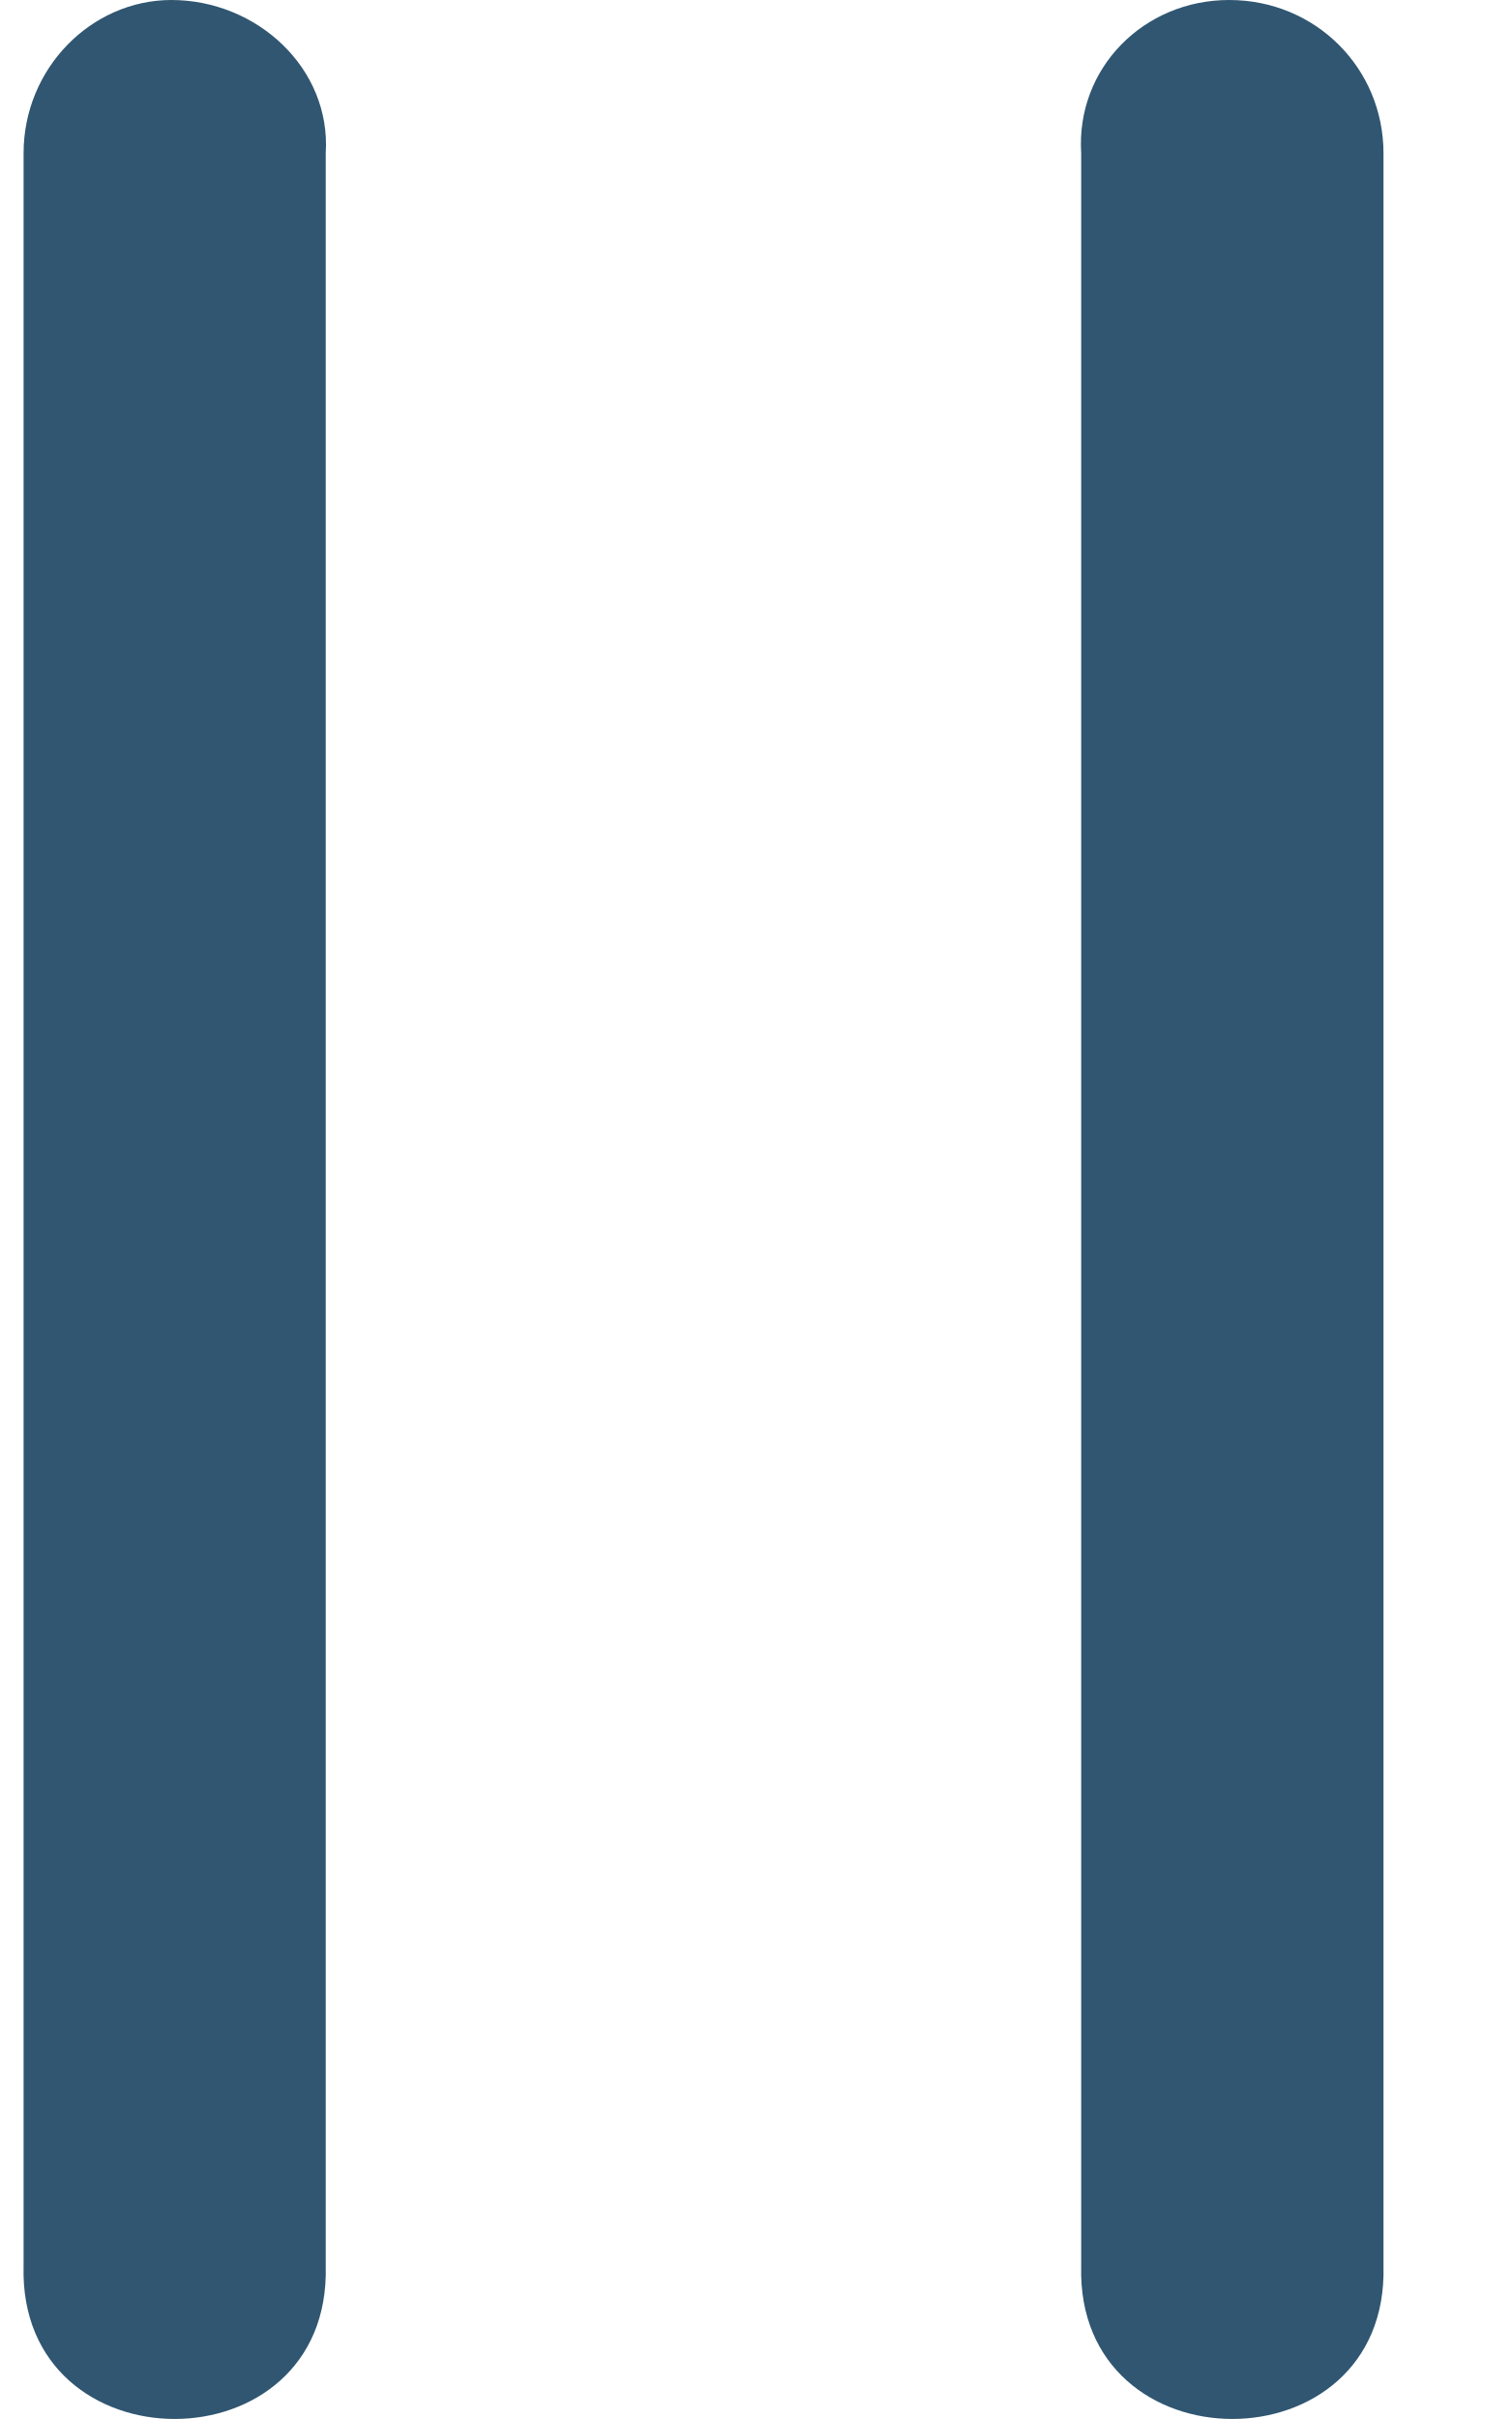
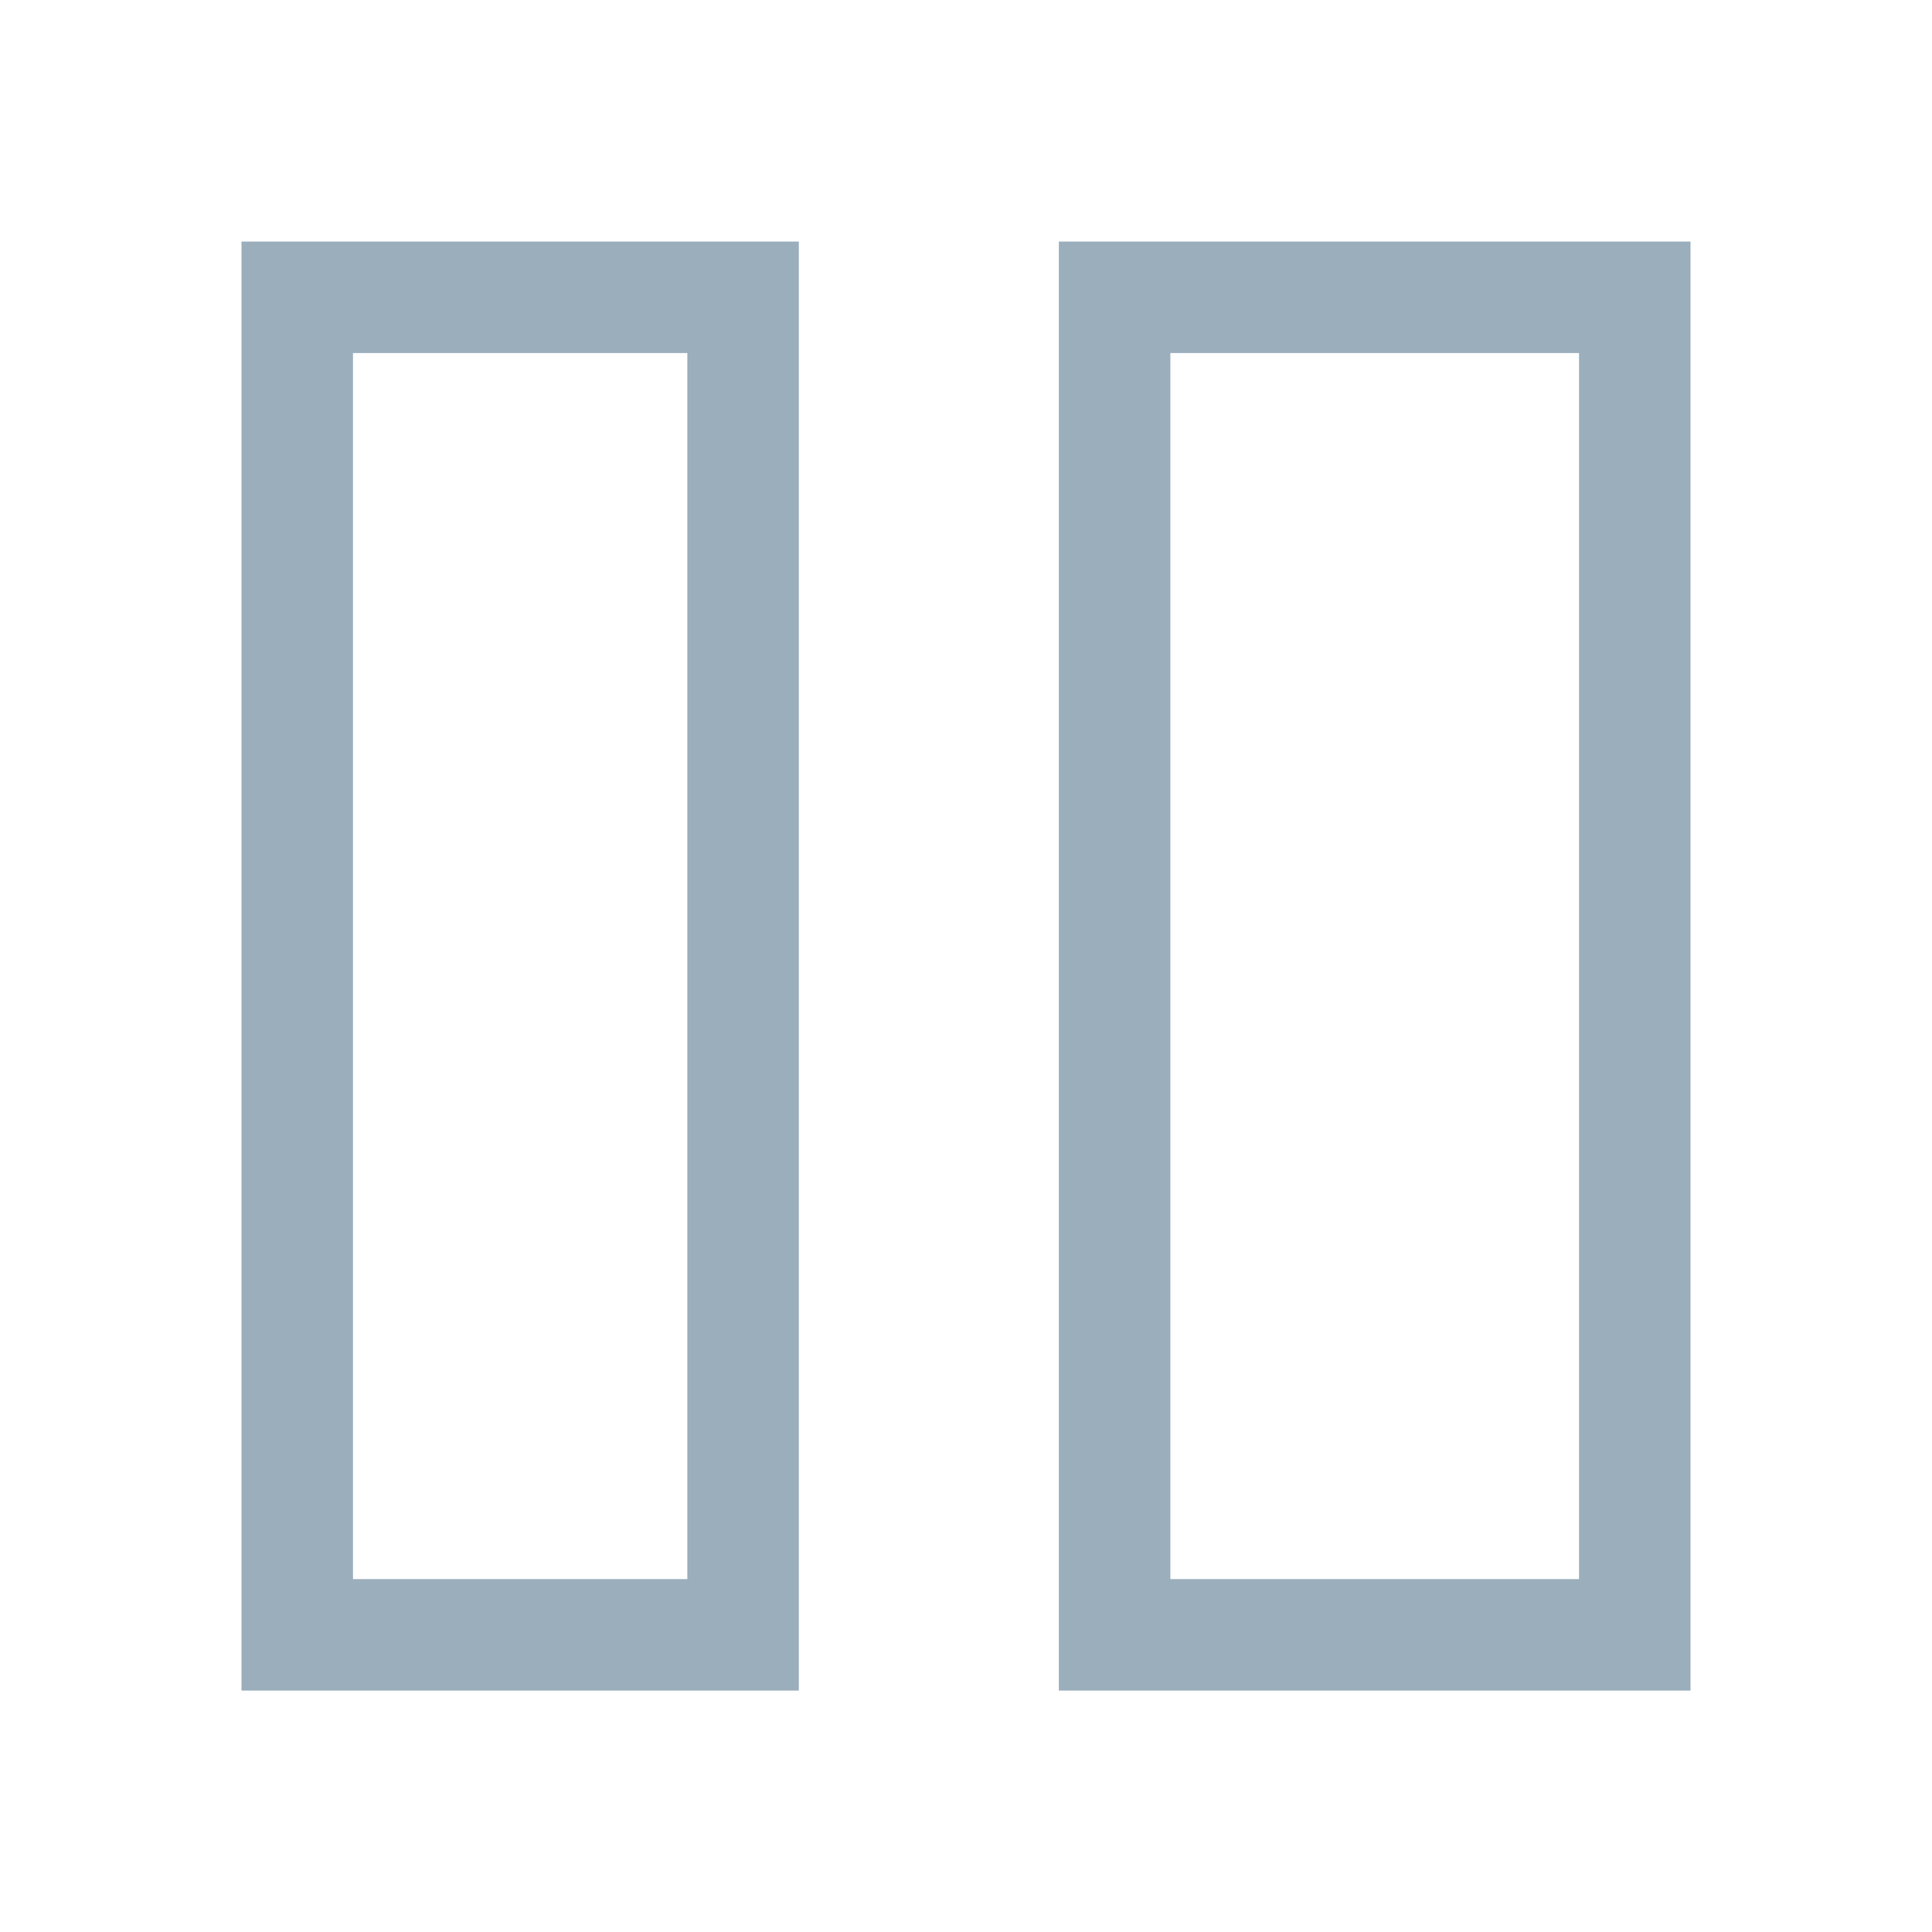
- <svg xmlns="http://www.w3.org/2000/svg" width="10" height="16" viewBox="0 0 10 16" fill="none">
-   <path d="M8.132 0C7.567 0 7.118 0.45 7.153 1.014V14.988C7.118 16.337 9.188 16.337 9.153 14.988V1.014C9.153 0.45 8.703 0 8.132 0Z" fill="#305671" />
-   <path d="M1.134 0C0.606 0 0.156 0.45 0.156 1.014V14.988C0.12 16.337 2.191 16.337 2.155 14.988V1.014C2.191 0.45 1.698 0 1.134 0Z" fill="#305671" />
+ <svg xmlns="http://www.w3.org/2000/svg" width="26" height="26" viewBox="0 0 26 26">
+   <g id="_103457_pause_controls_icon" data-name="103457_pause_controls_icon" transform="translate(0 0.392)">
+     <g id="background" transform="translate(0 -0.114)">
+       <rect id="Rectangle_546" data-name="Rectangle 546" width="26" height="26" transform="translate(0 -0.277)" fill="none" />
+     </g>
+     <g id="pause" transform="translate(4.137 4.023)">
+       <g id="Group_942" data-name="Group 942" transform="translate(-0.137 -0.414)">
+         <rect id="Rectangle_547" data-name="Rectangle 547" width="7" height="18" transform="translate(11)" fill="none" stroke="#9baebc" stroke-width="1.5" />
+         <rect id="Rectangle_548" data-name="Rectangle 548" width="6" height="18" fill="none" stroke="#9baebc" stroke-width="1.5" />
+       </g>
+     </g>
+   </g>
</svg>
